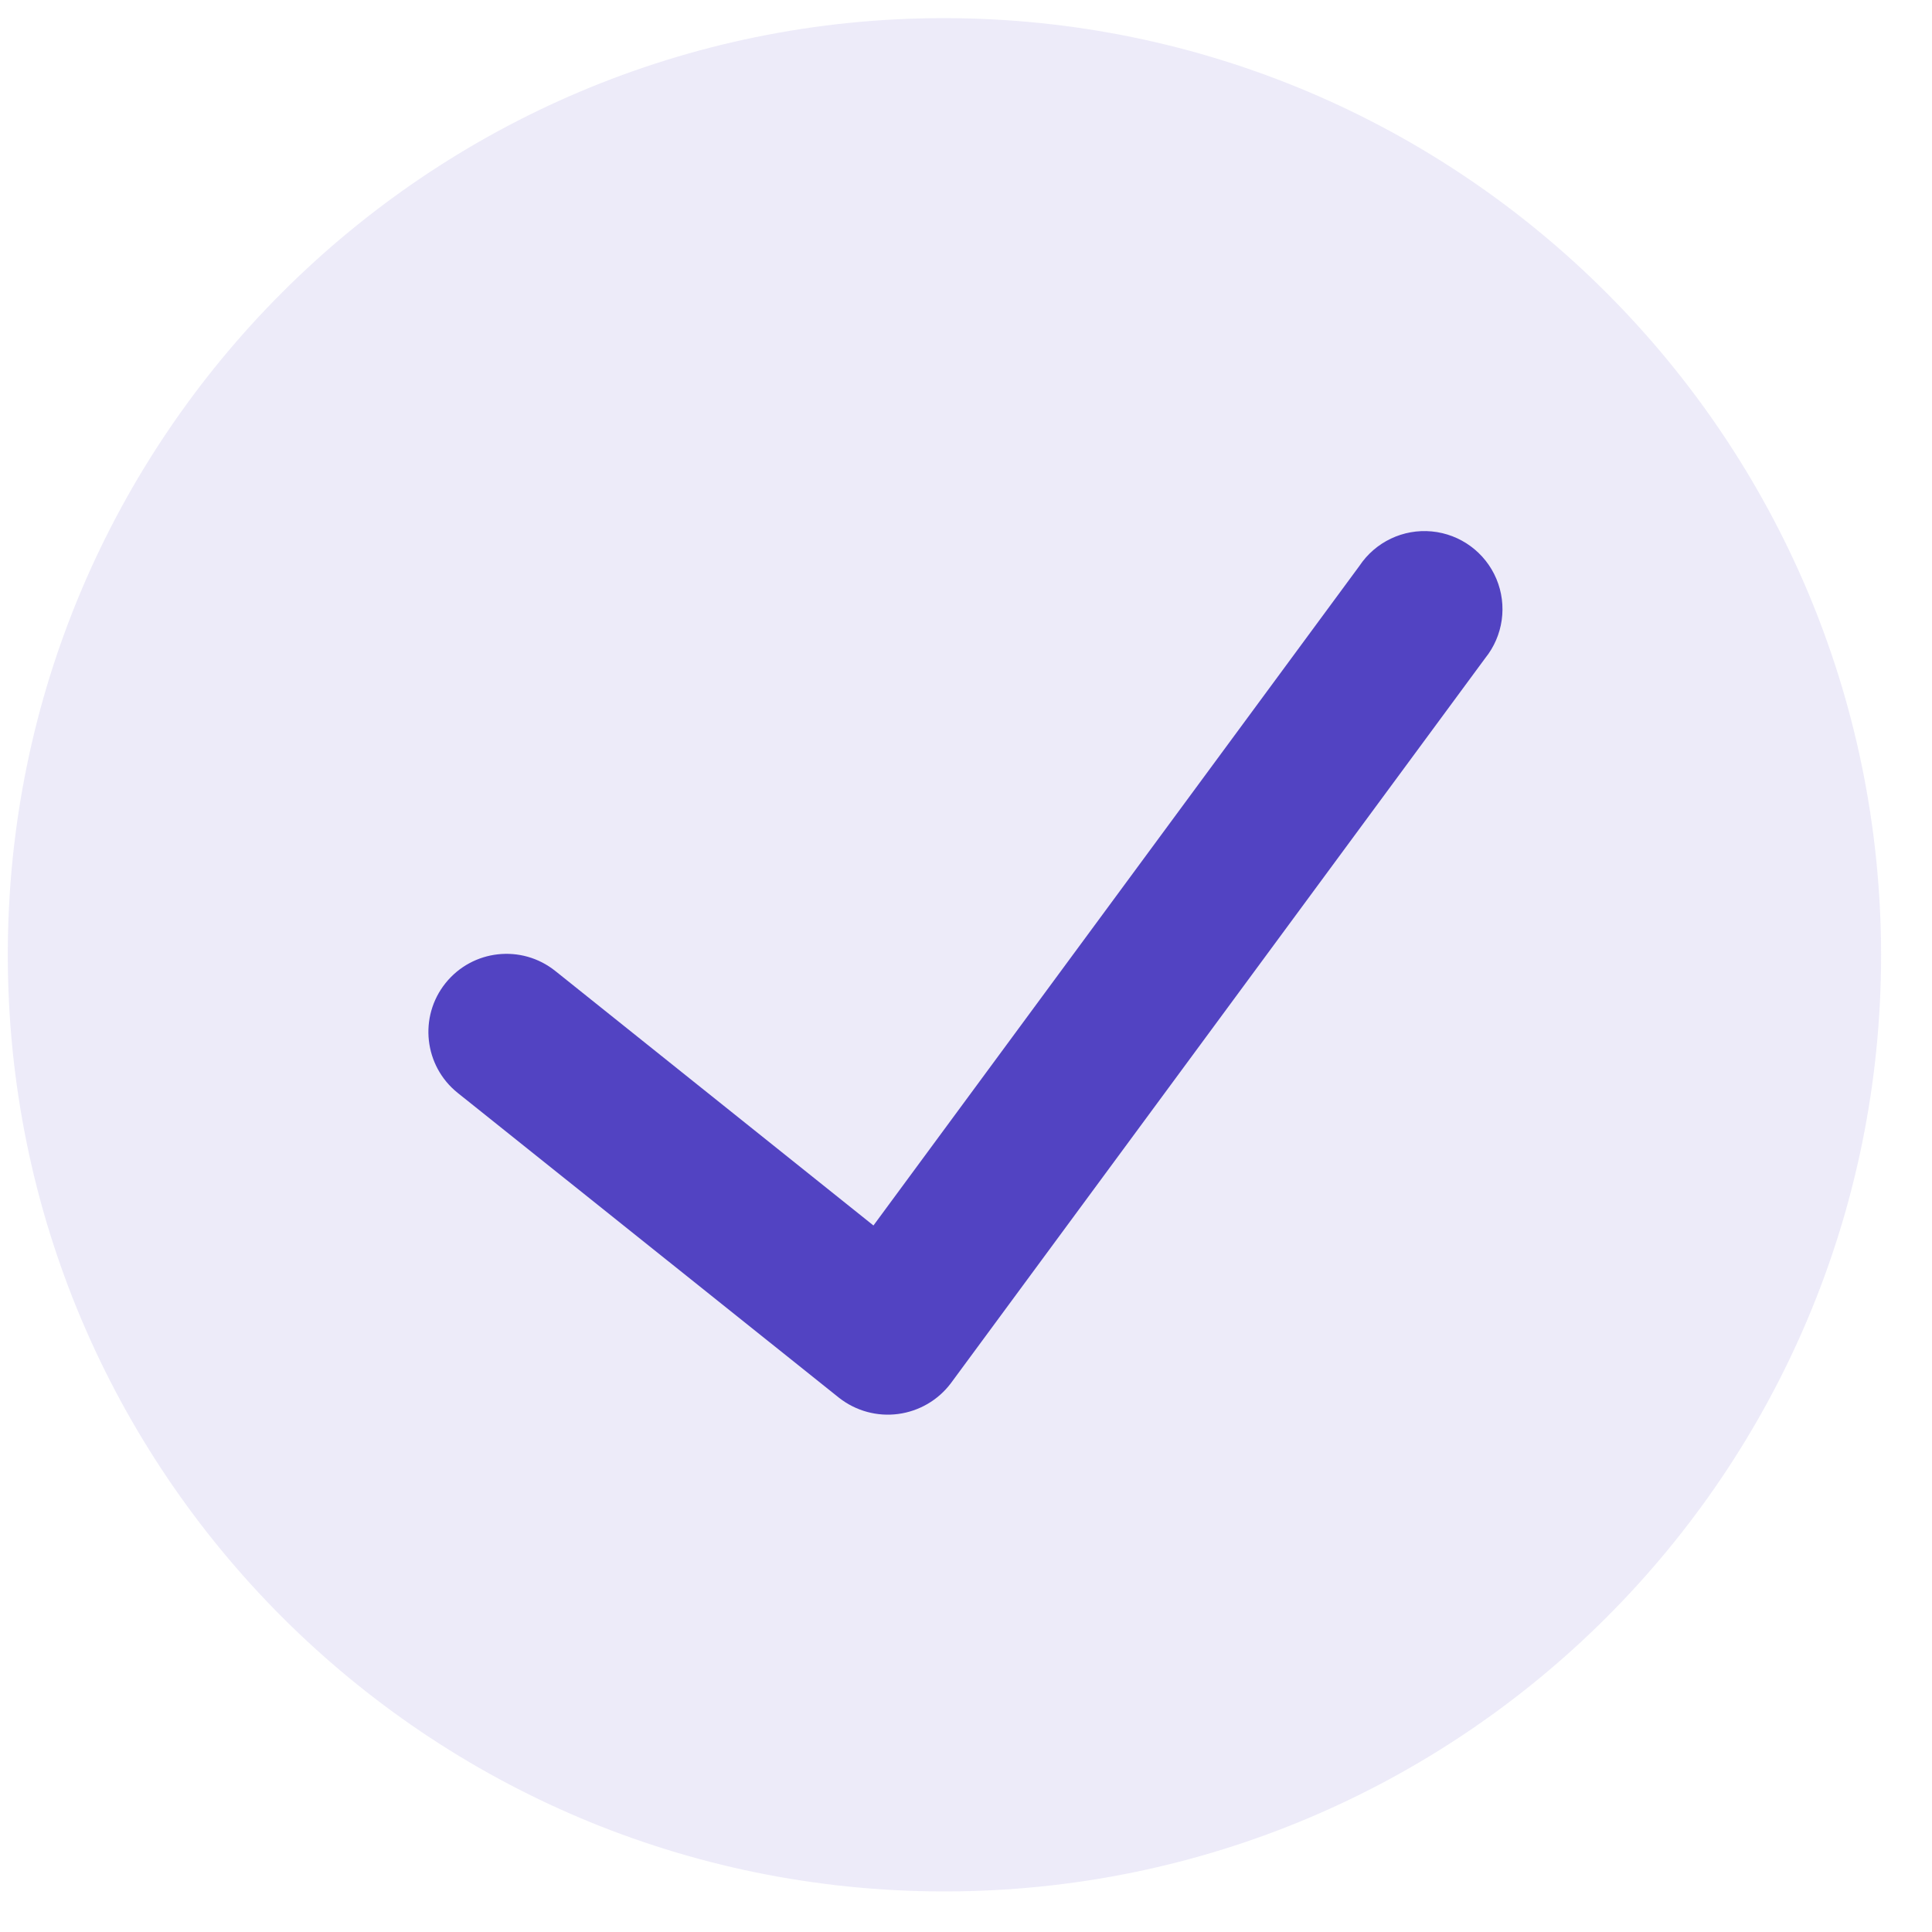
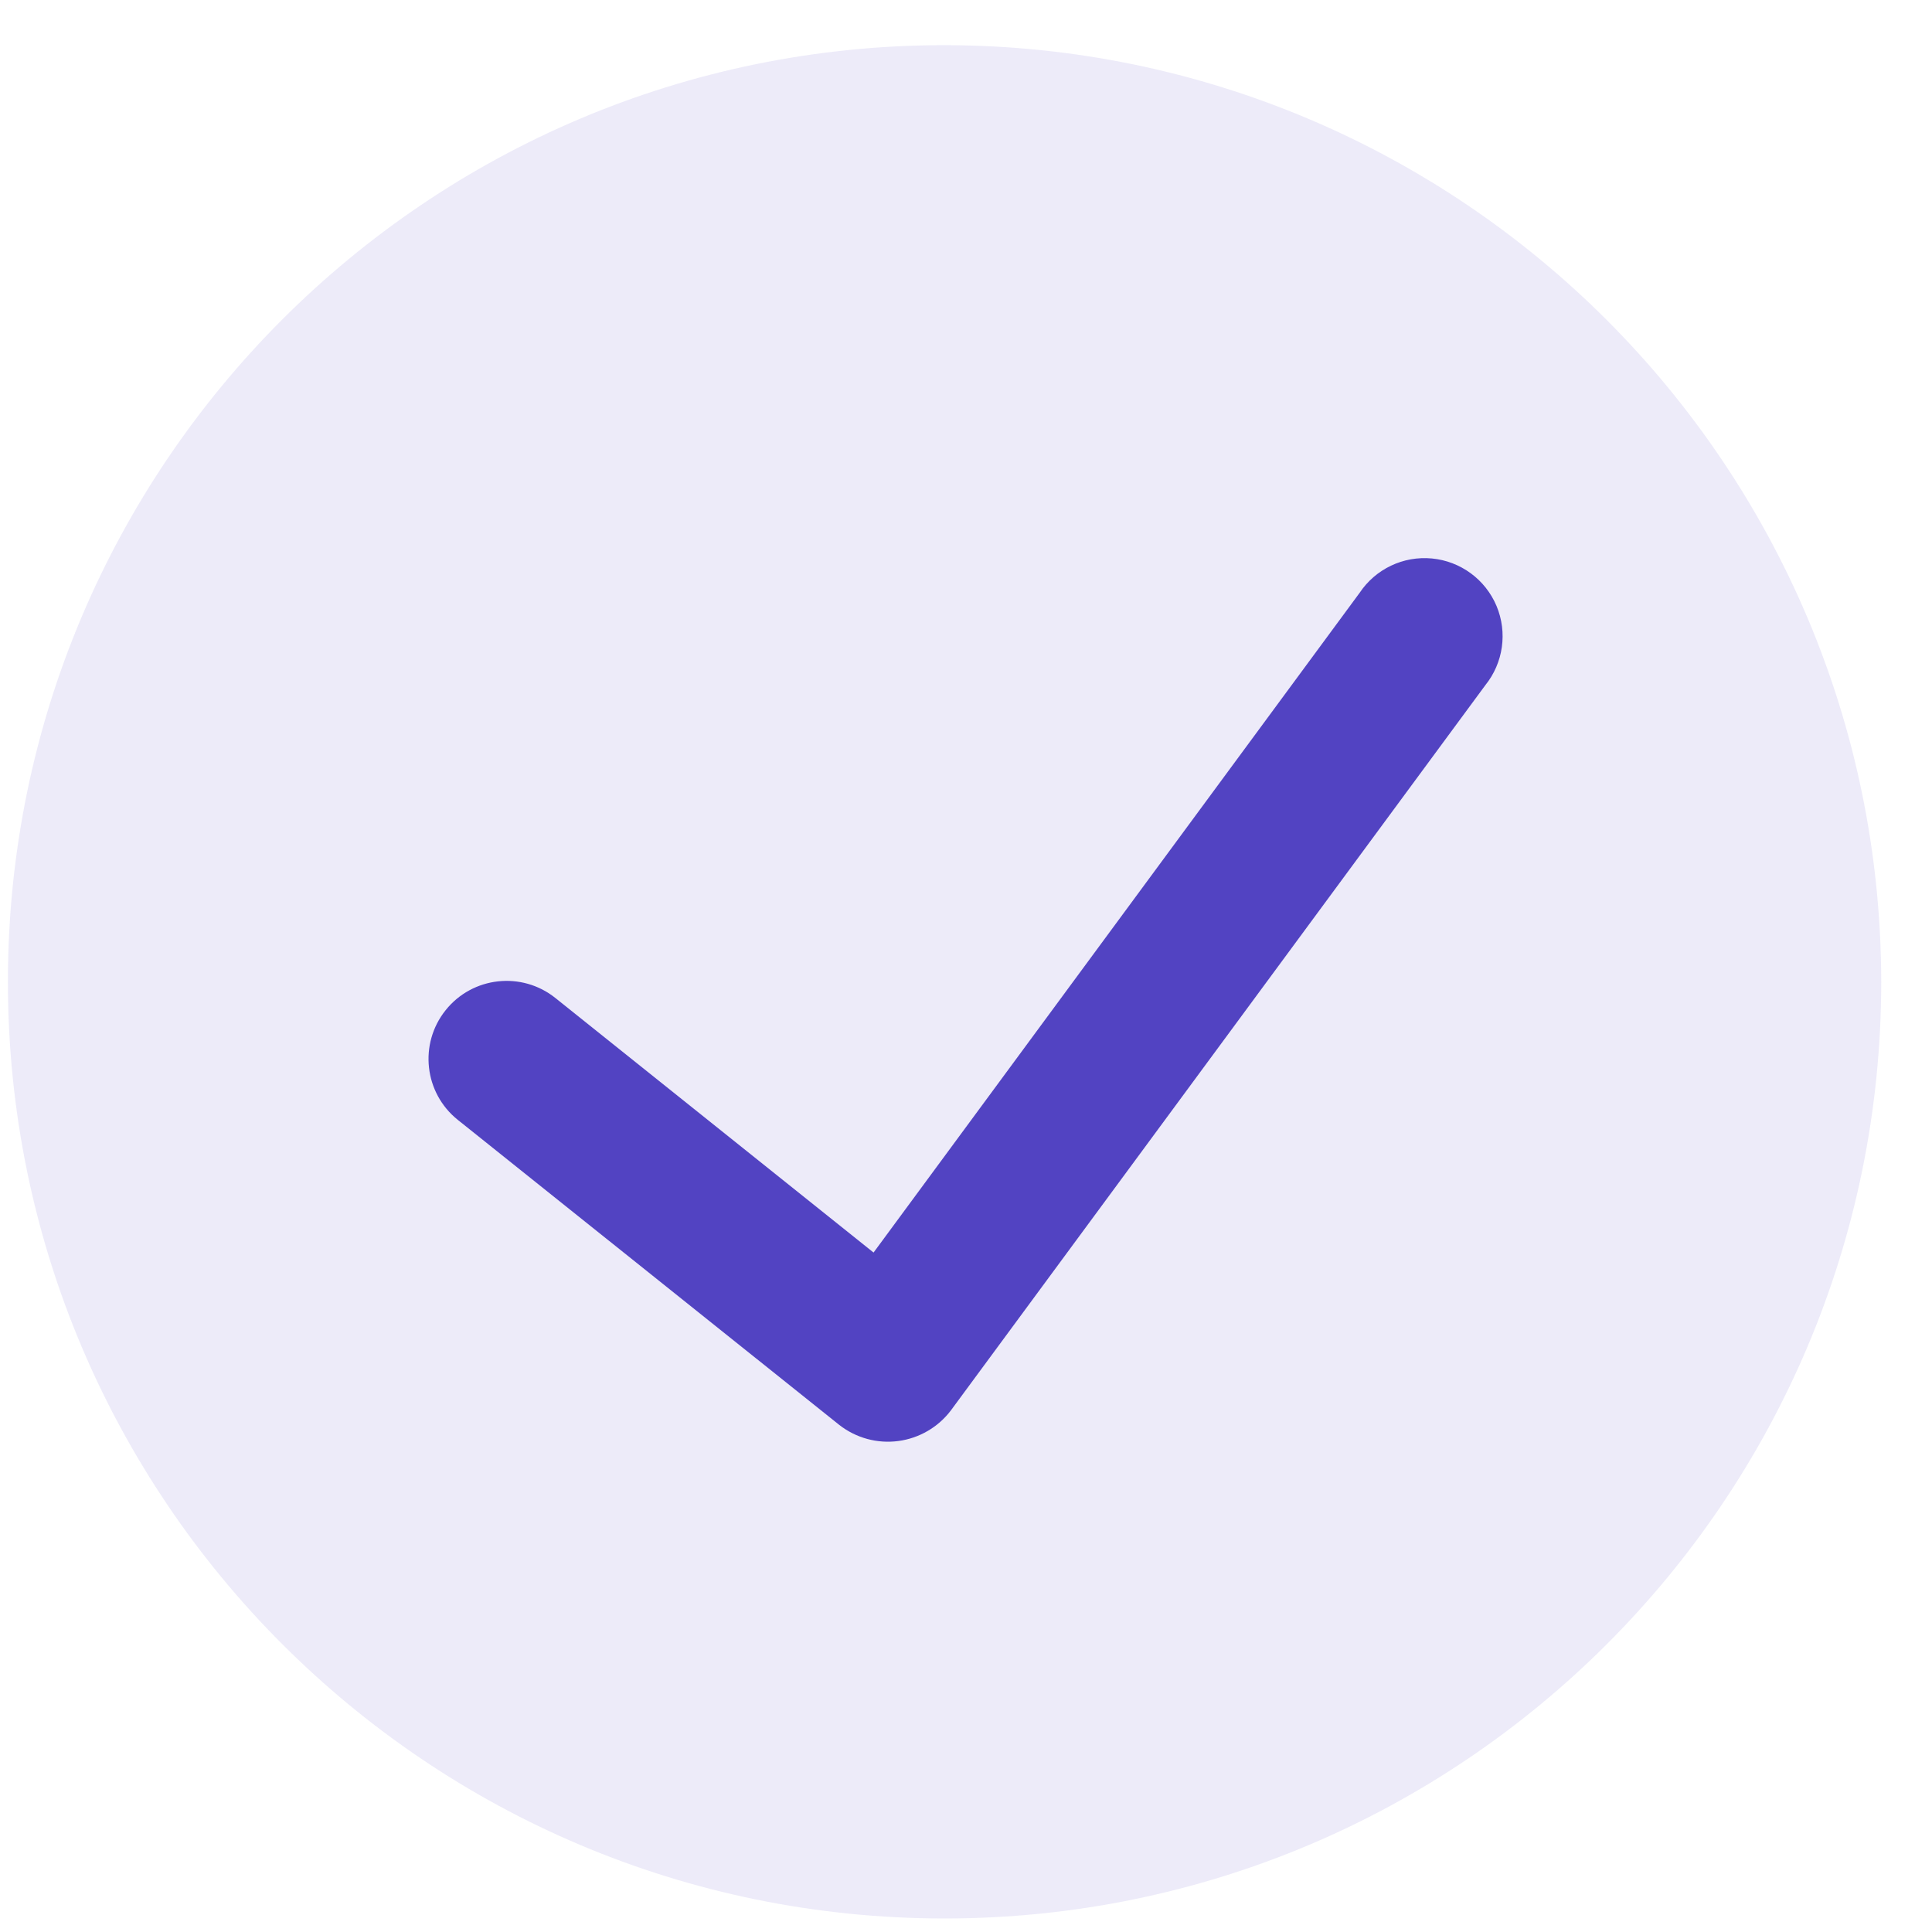
<svg xmlns="http://www.w3.org/2000/svg" width="32" height="32" viewBox="0 0 32 32" fill="none">
-   <g id="check-circle-1">
-     <path id="Shape" d="M15.643 0.3C7.075 0.3 0.129 7.246 0.129 15.814C0.129 24.383 7.075 31.328 15.643 31.328C24.211 31.328 31.157 24.383 31.157 15.814C31.147 7.25 24.207 0.31 15.643 0.3Z" fill="#5243C2" fill-opacity="0.104" />
-     <path id="Path" d="M24.599 10.902L15.749 22.911C15.538 23.191 15.223 23.374 14.876 23.42C14.528 23.466 14.177 23.37 13.9 23.154L7.581 18.102C7.023 17.655 6.933 16.841 7.379 16.284C7.826 15.726 8.639 15.636 9.197 16.082L14.467 20.298L22.517 9.372C22.781 8.976 23.241 8.757 23.715 8.802C24.189 8.847 24.6 9.149 24.785 9.588C24.969 10.027 24.898 10.531 24.599 10.902Z" fill="#5243C2" />
-   </g>
+   <path d="M15.645 0.748C7.077 0.748 0.131 7.694 0.131 16.262C0.131 24.83 7.077 31.776 15.645 31.776C24.213 31.776 31.159 24.83 31.159 16.262C31.149 7.698 24.209 0.758 15.645 0.748Z" fill="#5243C2" fill-opacity="0.104" />
+   <path d="M24.601 11.35L15.751 23.359C15.54 23.639 15.225 23.822 14.878 23.868C14.53 23.914 14.179 23.818 13.902 23.602L7.583 18.549C7.025 18.103 6.935 17.289 7.381 16.732C7.827 16.174 8.641 16.084 9.199 16.53L14.469 20.746L22.519 9.82C22.783 9.424 23.243 9.205 23.717 9.25C24.191 9.295 24.602 9.597 24.787 10.036C24.971 10.475 24.9 10.979 24.601 11.35Z" fill="#5243C2" />
</svg>
